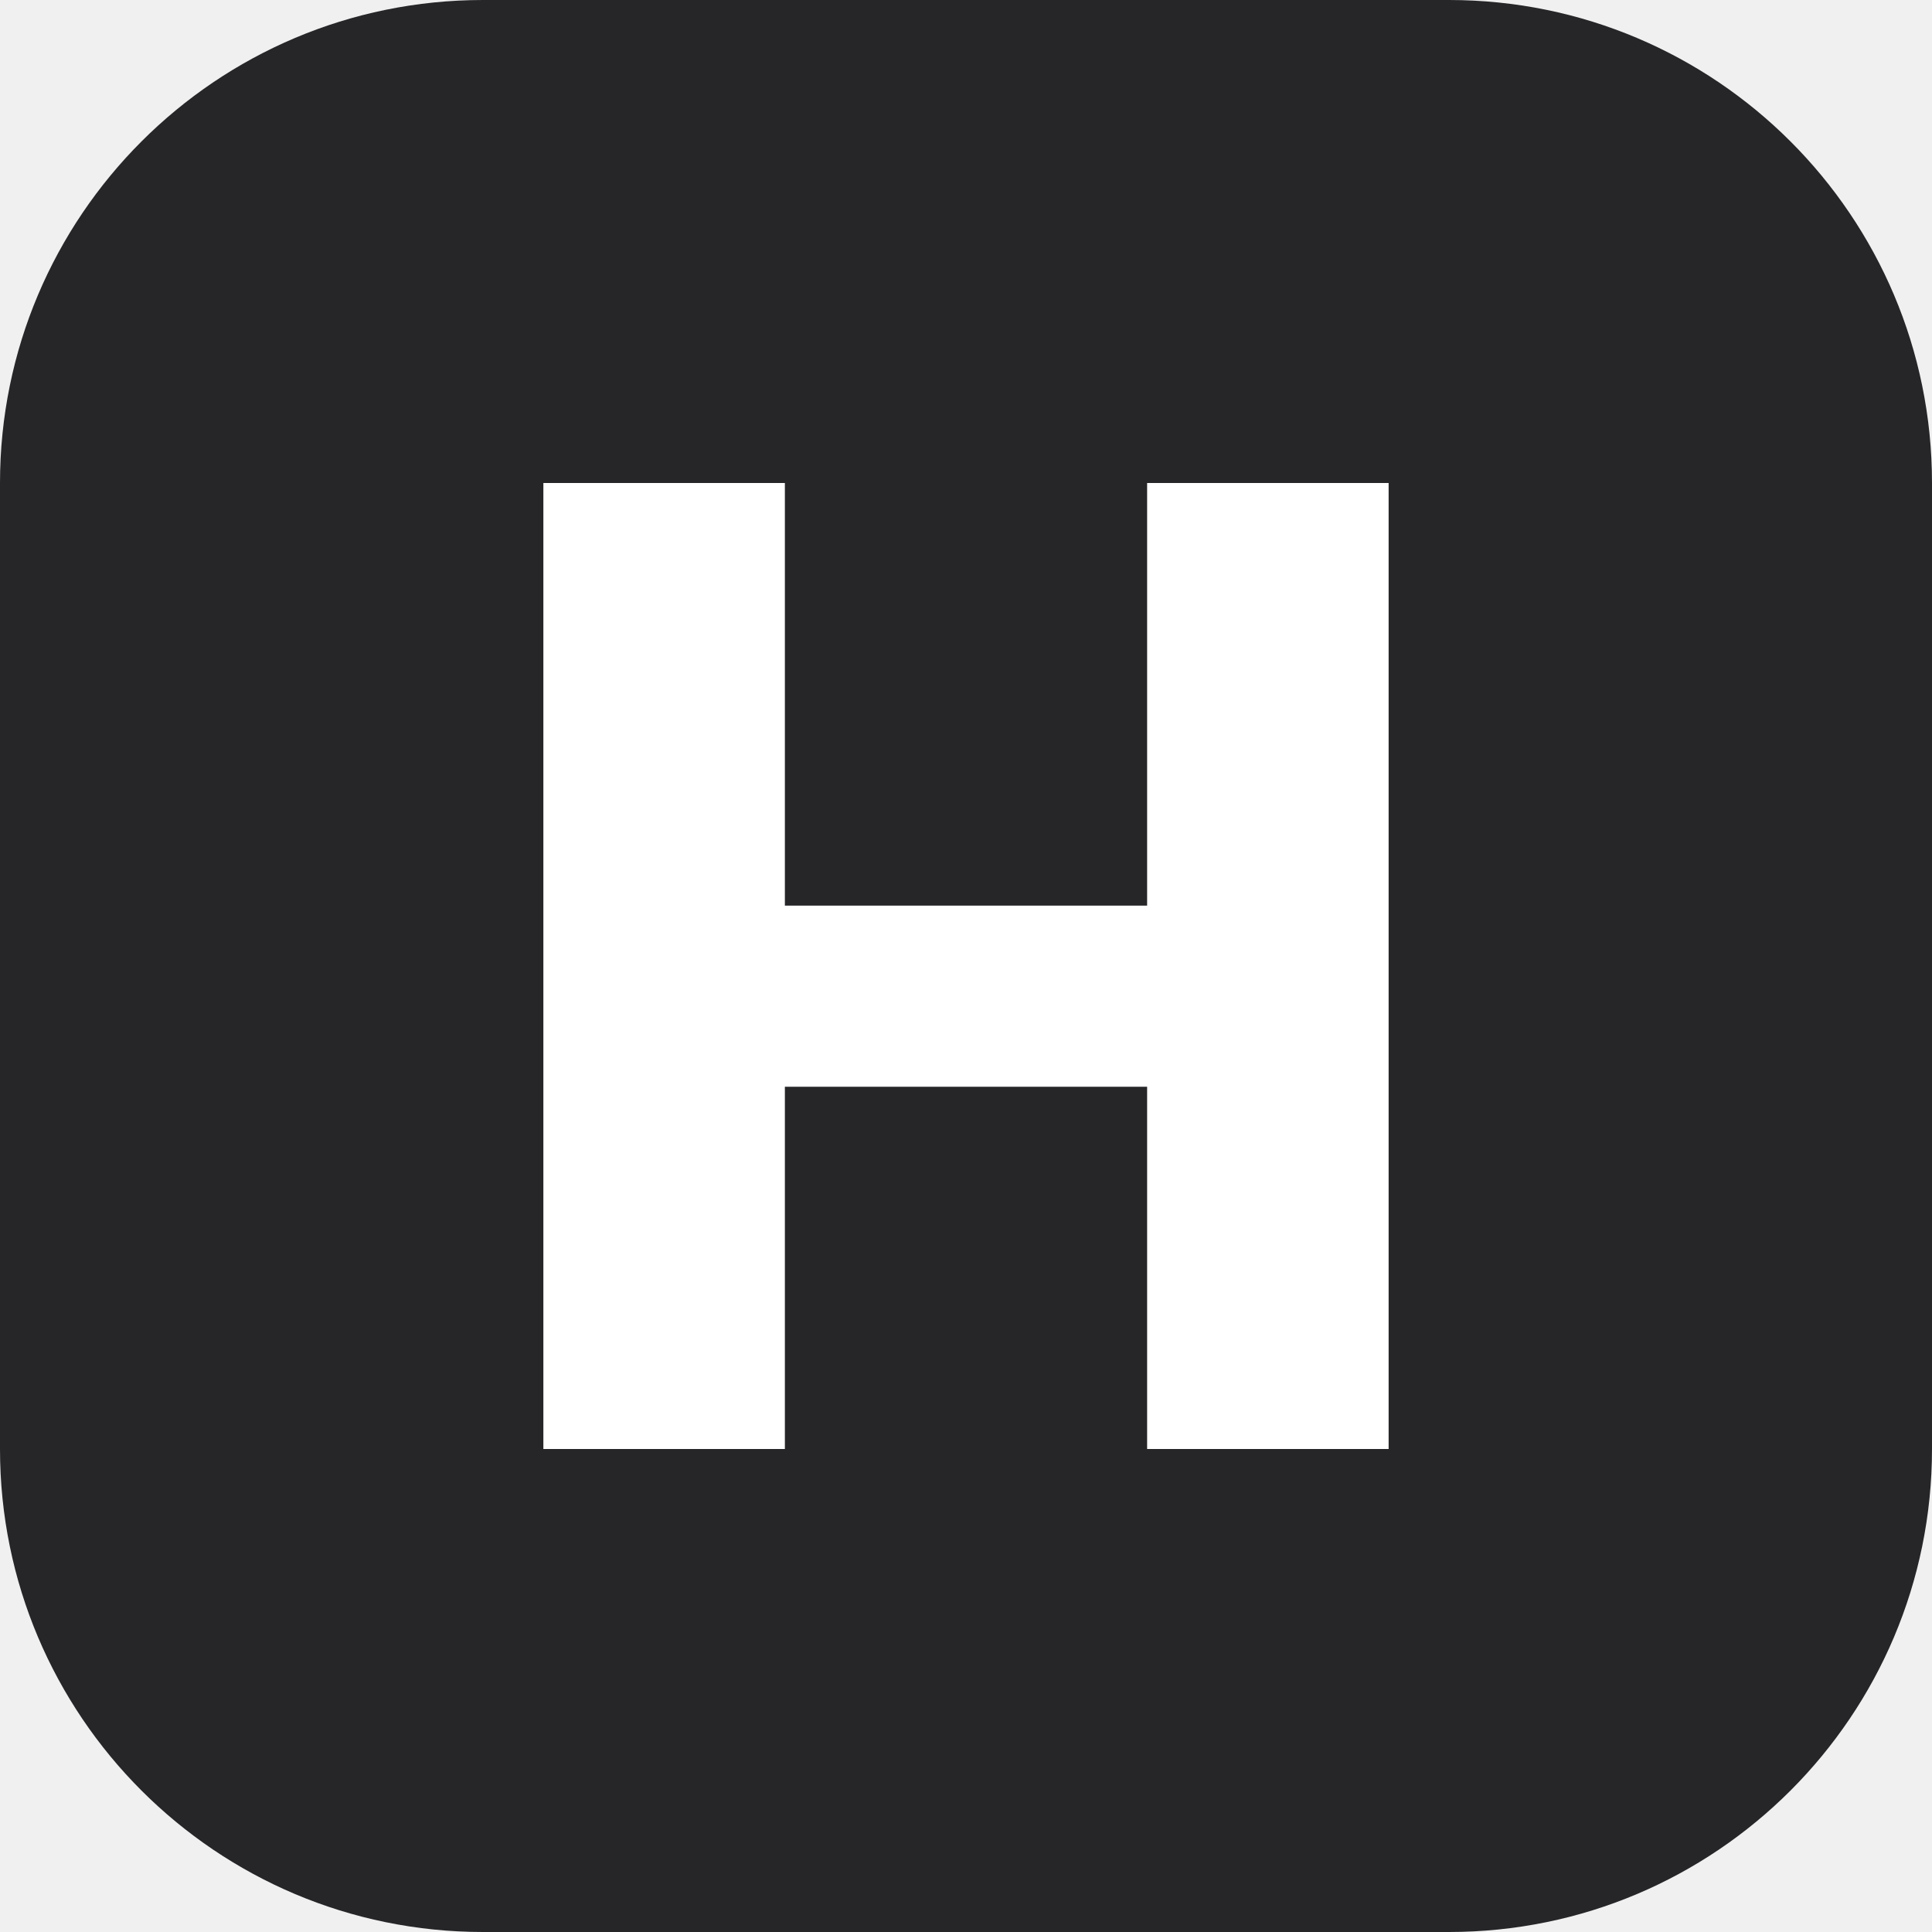
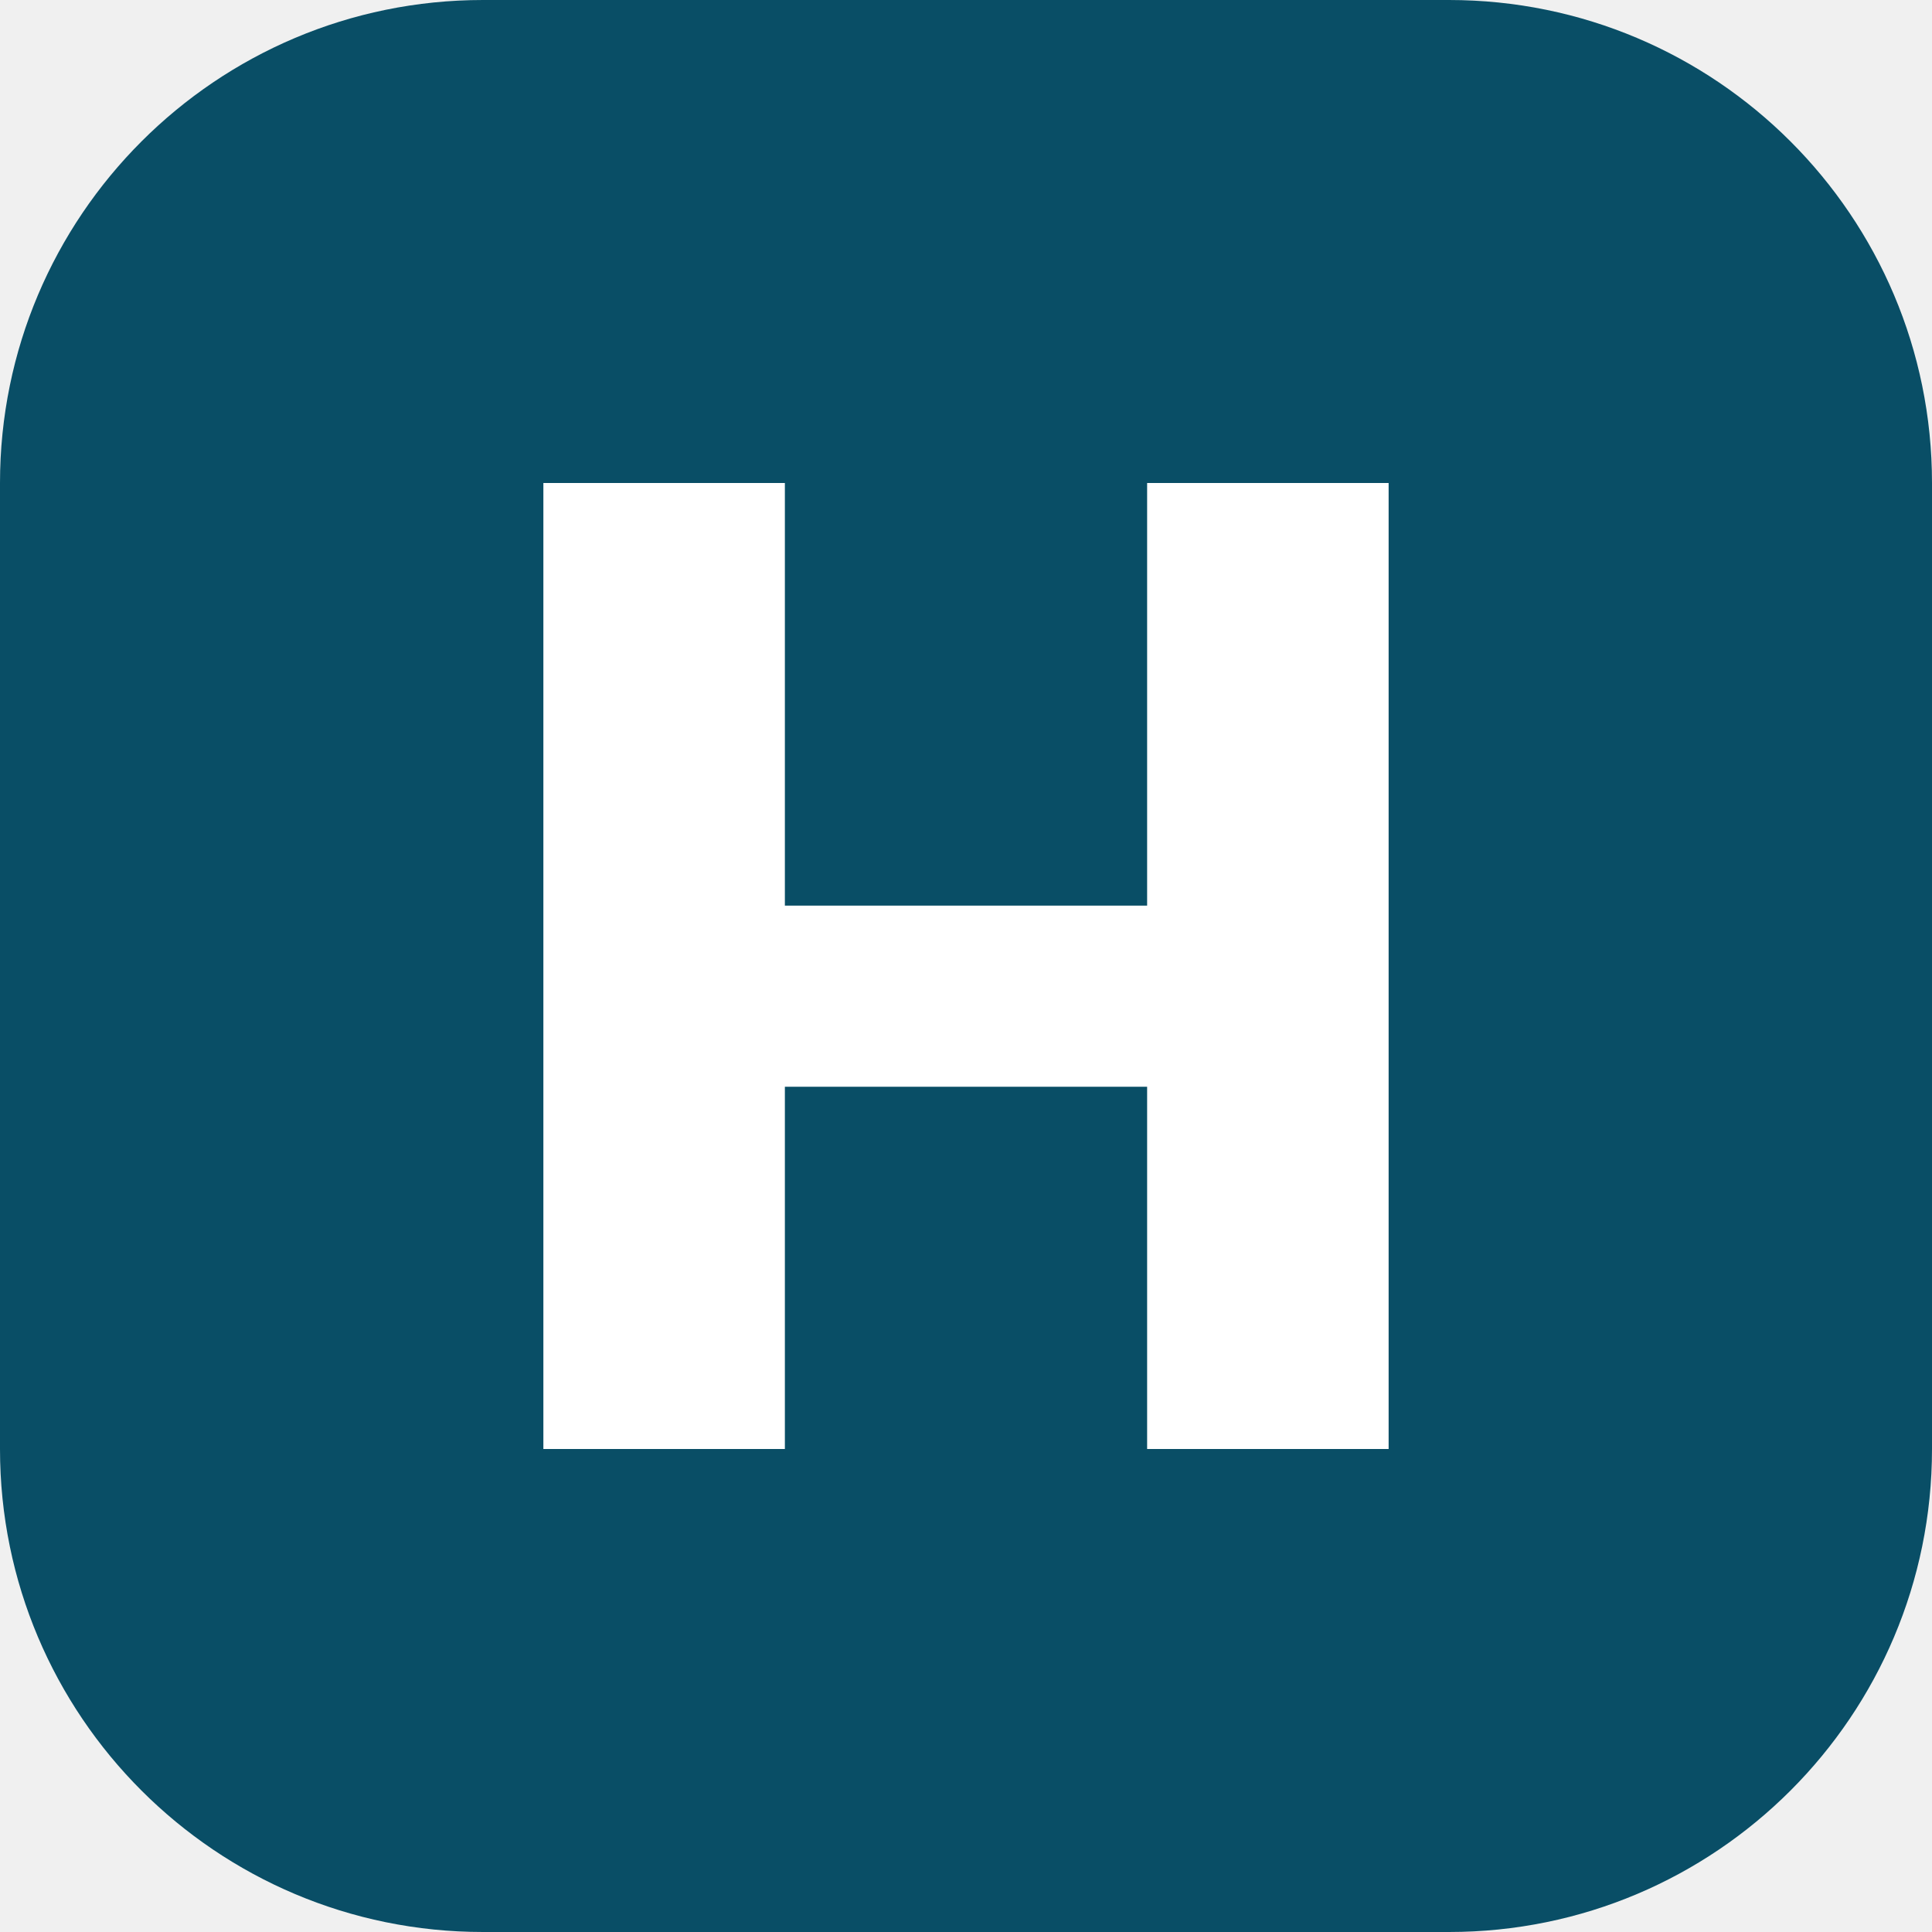
<svg xmlns="http://www.w3.org/2000/svg" viewBox="0 0 32 32" width="32" height="32">
-   <rect width="32" height="32" rx="8" fill="#262629" />
+   <rect width="32" height="32" rx="8" fill="#094e66" />
  <path d="M9 8h4v7h6V8h4v16h-4v-6h-6v6H9z" fill="#ffffff" />
</svg>
